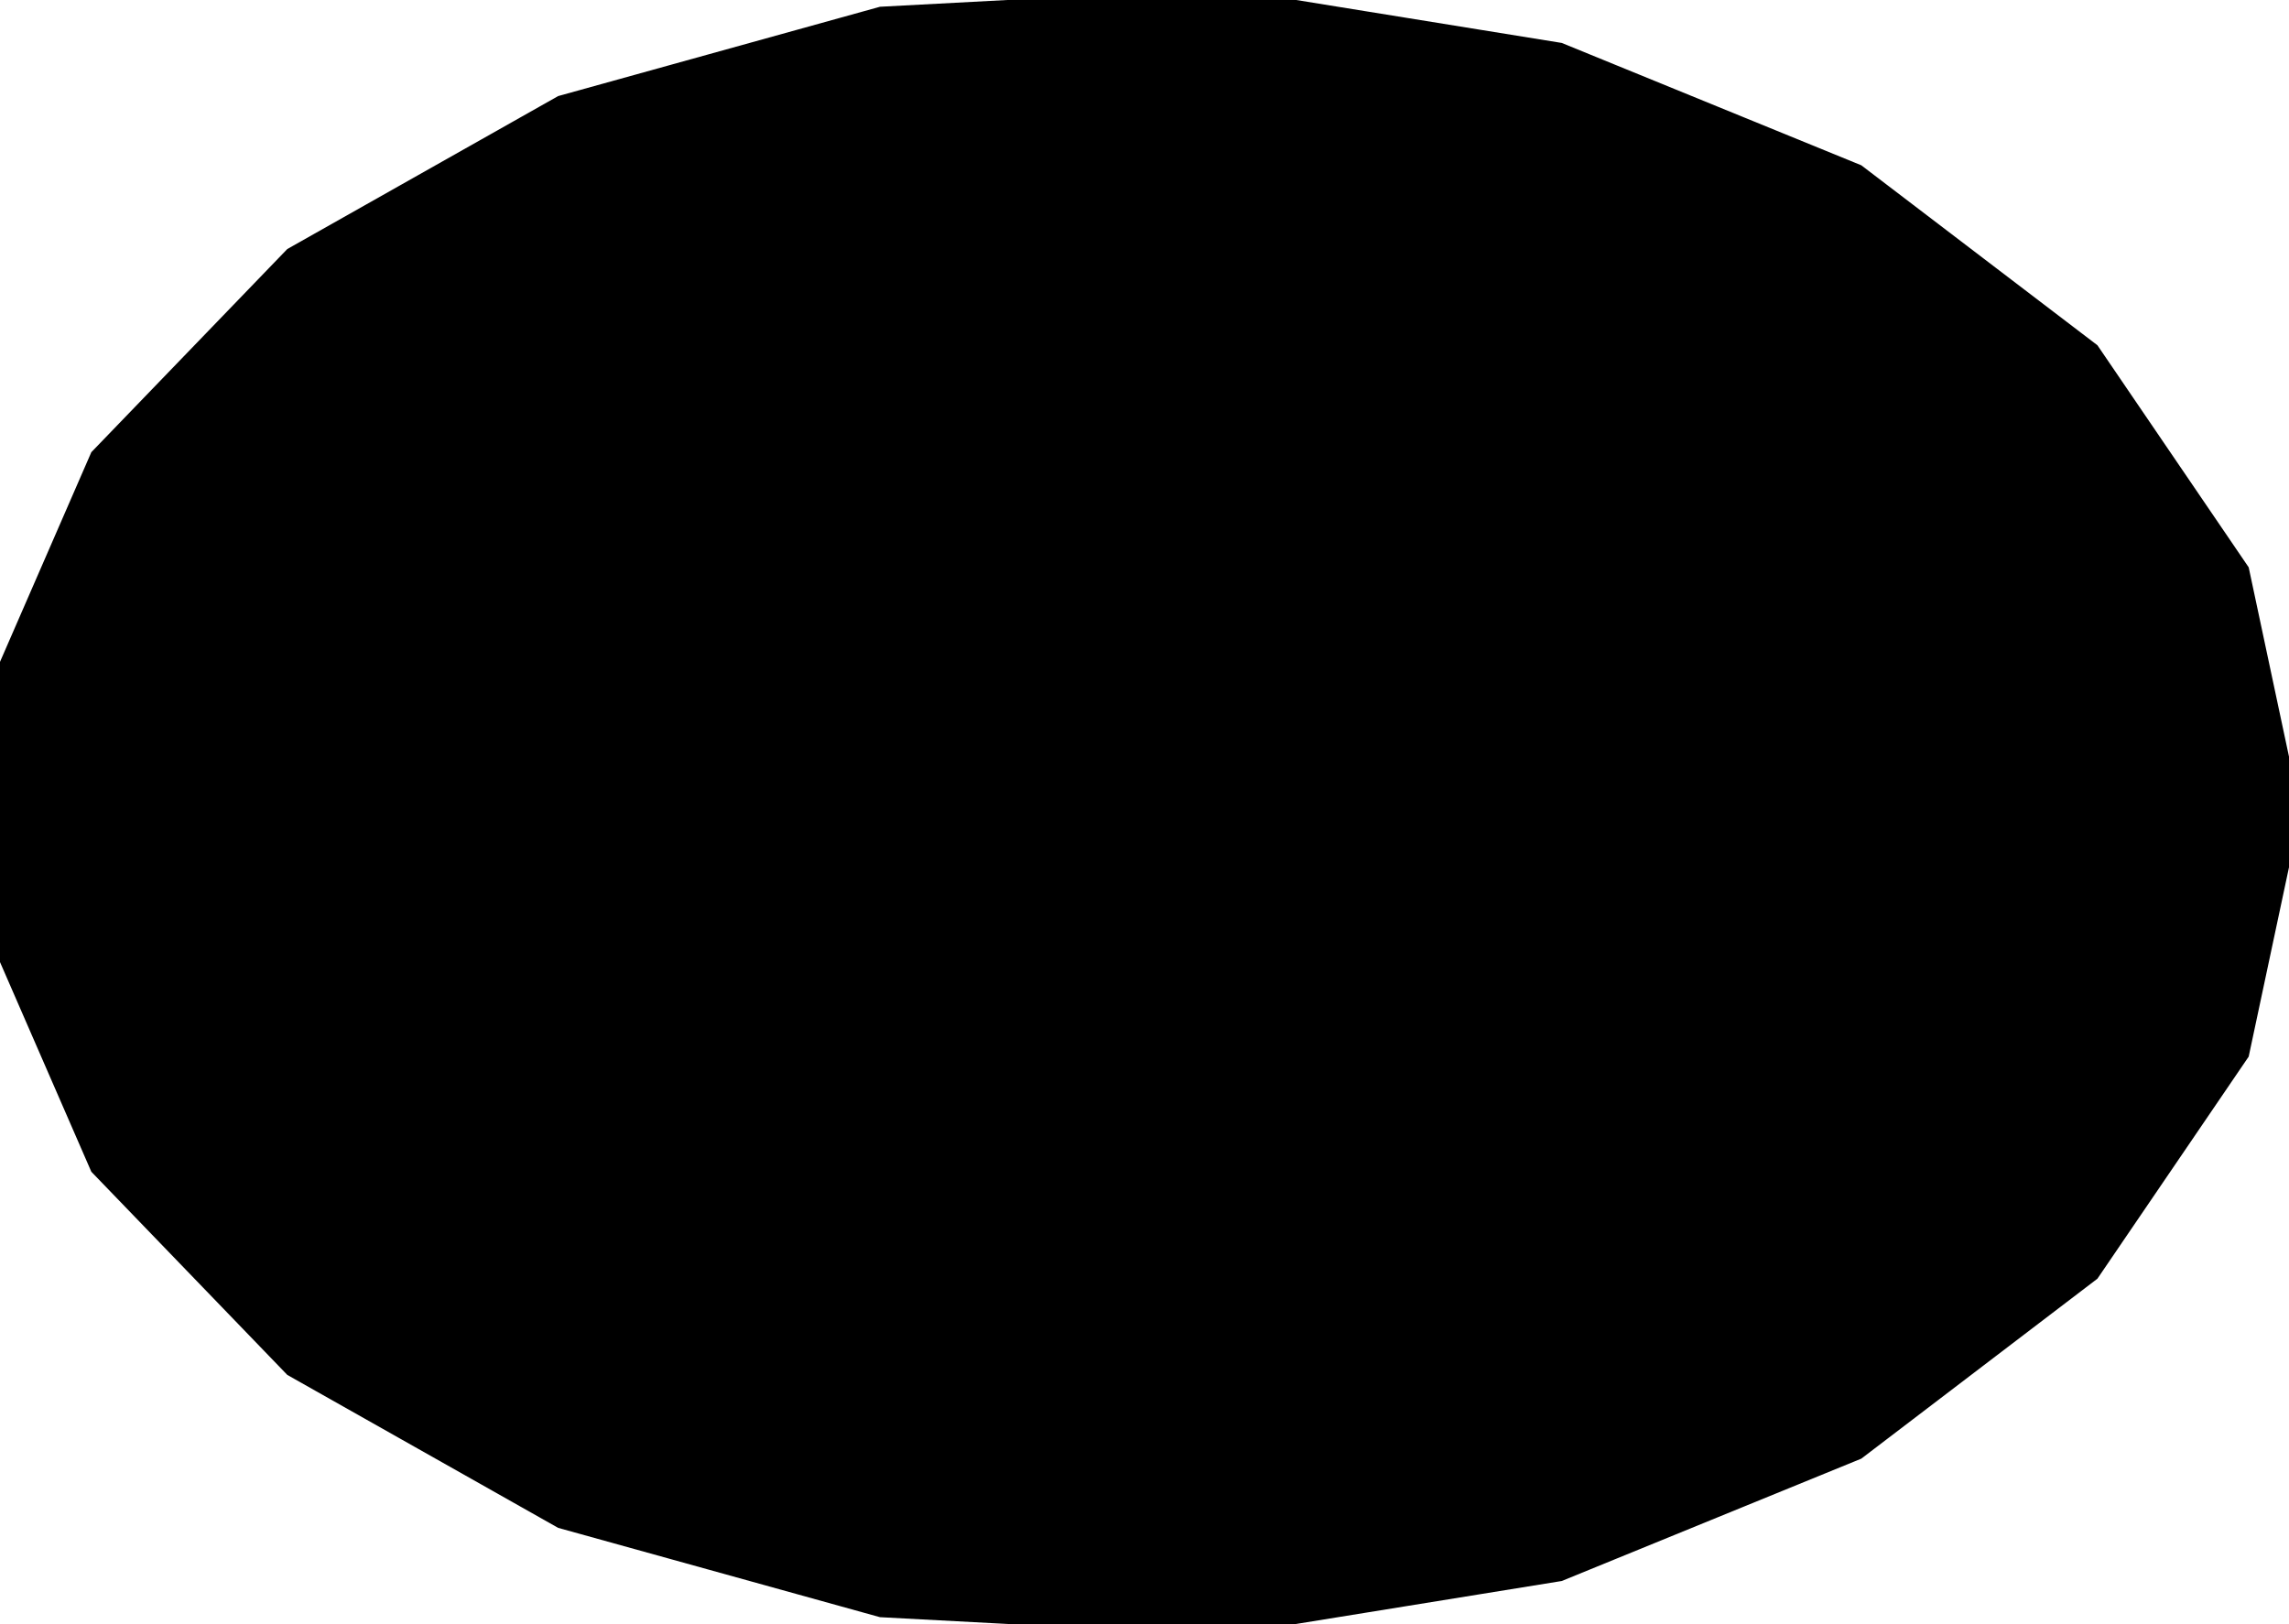
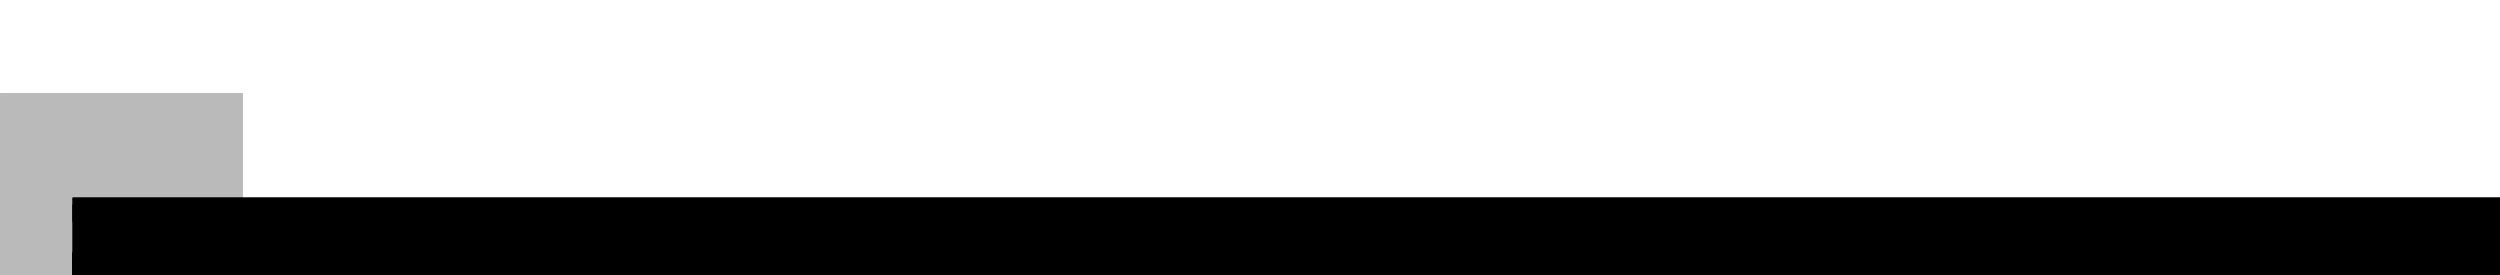
- <svg xmlns="http://www.w3.org/2000/svg" baseProfile="tiny" height="7.056mm" width="9.944mm" viewBox="-4.944 -3.528 9.944 7.056" version="1.1" stroke="black" stroke-width=".1" fill="none">
-   <path fill="#000000" stroke="#000000" d="M4.778 -1.043 L5 -2.166443703060165e-16 L4.778 1.043 L4.131 1.993 L3.117 2.766 L1.827 3.293 L0.374 3.528 L-1.113 3.449 L-2.5 3.064 L-3.665 2.406 L-4.505 1.535 L-4.944 0.527 L-4.944 -0.527 L-4.505 -1.535 L-3.665 -2.406 L-2.5 -3.064 L-1.113 -3.449 L0.374 -3.528 L1.827 -3.293 L3.117 -2.766 L4.131 -1.993 z" />
+ <svg xmlns="http://www.w3.org/2000/svg" baseProfile="tiny" height="113.117mm" width="1030mm" viewBox="-30 -75.76 1030 113.117" version="1.1" stroke="black" stroke-width=".1" fill="none">
+   <path fill="#bababa" stroke="#bababa" d="M0 34.765 L0 33.993 L70 33.993 L70 34.711 L70 34.765 z" />
+   <path fill="#bababa" stroke="#bababa" d="M70 35.004 L0 35.004 L0 36.322 L70 36.322 L70 35.097 z" />
+   <path fill="#bababa" stroke="#bababa" d="M70 28.436 L70 28.893 L70 28.927 L0 28.927 L0 28.436 z" />
+   <path fill="#bababa" stroke="#bababa" d="M70 33.929 L70 33.993 L0 33.993 L0 33.086 L70 33.086 z" />
+   <path fill="#bababa" stroke="#bababa" d="M70 31.277 L0 31.277 L0 31.379 L70 31.379 L70 31.284 z" />
+   <path fill="#bababa" stroke="#bababa" d="M70 33.086 L0 33.086 L0 32.225 L70 32.225 L70 33.026 z" />
+   <path fill="#bababa" stroke="#bababa" d="M70 28.927 L70 29.75 L70 29.812 L0 29.812 L0 28.927 z" />
+   <path fill="#bababa" stroke="#bababa" d="M70 31.001 L70 31.09 L0 31.09 L0 29.812 L70 29.812 z" />
+   <path fill="#bababa" stroke="#bababa" d="M0 31.864 L0 33.143 L70 33.143 L70 31.953 L70 31.864 z" />
+   <path fill="#bababa" stroke="#bababa" d="M70 31.379 L0 31.379 L0 31.864 L70 31.864 L70 31.413 z" />
+   <path fill="#bababa" stroke="#bababa" d="M70 31.579 L0 31.579 L0 31.277 L70 31.277 L70 31.558 z" />
+   <path fill="#bababa" stroke="#bababa" d="M70 35.004 L70 33.643 L70 33.54 L0 33.54 L0 35.004 z" />
+   <path fill="#bababa" stroke="#bababa" d="M70 28.436 L0 28.436 L0 28.381 L70 28.381 L70 28.432 z" />
+   <path fill="#bababa" stroke="#bababa" d="M70 28.381 L0 28.381 L0 28.768 L70 28.768 L70 28.408 z" />
+   <path fill="#bababa" stroke="#bababa" d="M0 30.692 L0 32.059 L70 32.059 L70 30.788 L70 30.692 z" />
+   <path fill="#bababa" stroke="#bababa" d="M70 28.824 L70 28.768 L0 28.768 L0 29.562 L70 29.562 z" />
+   <path fill="#bababa" stroke="#bababa" d="M70 29.641 L70 29.562 L0 29.562 L0 30.692 L70 30.692 z" />
+   <path fill="#bababa" stroke="#bababa" d="M70 32.163 L70 32.059 L0 32.059 L0 33.54 L70 33.54 z" />
+   <path fill="#bababa" stroke="#bababa" d="M70 57.307 L0 57.307 L0 57.609 L70 57.609 L70 57.328 z" />
+   <path fill="#bababa" stroke="#bababa" d="M0 57.609 L0 57.508 L70 57.508 L70 57.602 L70 57.609 z" />
+   <path fill="#bababa" stroke="#bababa" d="M70 60.957 L70 60.701 L70 60.681 L0 60.681 L0 60.957 z" />
+   <path fill="#bababa" stroke="#bababa" d="M0 60.957 L0 60.789 L70 60.789 L70 60.946 L70 60.957 z" />
+   <path fill="#bababa" stroke="#bababa" d="M70 57.508 L0 57.508 L0 57.023 L70 57.023 L70 57.474 z" />
+   <path fill="#bababa" stroke="#bababa" d="M70 60.124 L70 60.192 L0 60.192 L0 59.219 L70 59.219 z" />
+   <path fill="#bababa" stroke="#bababa" d="M70 60.789 L0 60.789 L0 60.192 L70 60.192 L70 60.748 z" />
+   <path fill="#bababa" stroke="#bababa" d="M70 60.035 L70 59.986 L0 59.986 L0 60.681 L70 60.681 z" />
+   <path fill="#bababa" stroke="#bababa" d="M70 54.145 L70 54.178 L70 54.312 L70 55.582 L70 55.687 L70 56.929 L70 57.023 L0 57.023 L0 55.687 L0 54.178 L0 36.044 L0 34.765 L70 34.765 L70 35.954 L70 36.044 L70 53.136 L70 53.671 L70 53.721 z" />
+   <path fill="#bababa" stroke="#bababa" d="M70 58.455 L70 55.186 L70 50.18 L70 49.834 L70 48.751 L70 37.978 L70 36.322 L0 36.322 L0 58.933 L0 59.986 L70 59.986 L70 59.006 L70 58.933 L70 58.687 L70 58.487 z" />
+   <path fill="#bababa" stroke="#bababa" d="M70 5.792 L70 6.249 L70 6.284 L0 6.284 L0 5.792 z" />
+   <path fill="#bababa" stroke="#bababa" d="M70 28.196 L70 29.001 L70 29.723 L70 29.779 L0 29.779 L0 7.168 L70 7.168 L70 12.174 L70 16.614 L70 16.983 L70 22.183 L70 22.614 L70 26.95 L70 27.299 z" />
+   <path fill="#bababa" stroke="#bababa" d="M0 7.168 L0 6.284 L70 6.284 L70 7.106 L70 7.168 z" />
+   <path fill="#bababa" stroke="#bababa" d="M0 5.738 L0 6.125 L70 6.125 L70 5.765 L70 5.738 z" />
+   <path fill="#bababa" stroke="#bababa" d="M70 8.736 L70 8.73 L0 8.73 L0 8.806 L70 8.806 z" />
+   <path fill="#bababa" stroke="#bababa" d="M70 8.706 L70 8.704 L0 8.704 L0 8.73 L70 8.73 z" />
+   <path fill="#bababa" stroke="#bababa" d="M70 8.997 L70 9.006 L0 9.006 L0 8.868 L70 8.868 z" />
+   <path fill="#bababa" stroke="#bababa" d="M0 6.918 L0 8.049 L70 8.049 L70 6.998 L70 6.918 z" />
+   <path fill="#bababa" stroke="#bababa" d="M70 10.742 L70 10.759 L0 10.759 L0 10.513 L70 10.513 z" />
+   <path fill="#bababa" stroke="#bababa" d="M0 10.896 L0 12.361 L70 12.361 L70 10.999 L70 10.896 z" />
+   <path fill="#bababa" stroke="#bababa" d="M70 11.571 L70 12.148 L70 12.192 L0 12.192 L0 11.571 z" />
+   <path fill="#bababa" stroke="#bababa" d="M70 15.343 L70 15.483 L0 15.483 L0 13.471 L70 13.471 z" />
+   <path fill="#bababa" stroke="#bababa" d="M70 33.143 L0 33.143 L0 31.09 L70 31.09 L70 32.999 z" />
+   <path fill="#bababa" stroke="#bababa" d="M70 8.049 L0 8.049 L0 9.415 L70 9.415 L70 8.144 z" />
+   <path fill="#bababa" stroke="#bababa" d="M70 13.804 L70 13.678 L0 13.678 L0 15.483 L70 15.483 z" />
+   <path fill="#bababa" stroke="#bababa" d="M70 12.361 L0 12.361 L0 13.678 L70 13.678 L70 12.453 z" />
+   <path fill="#bababa" stroke="#bababa" d="M70 12.192 L70 13.381 L70 13.471 L0 13.471 L0 12.192 z" />
+   <path fill="#bababa" stroke="#bababa" d="M70 9.415 L0 9.415 L0 10.896 L70 10.896 L70 9.519 z" />
+   <path fill="#bababa" stroke="#bababa" d="M70 11.571 L0 11.571 L0 11.42 L70 11.42 L70 11.56 z" />
+   <path fill="#bababa" stroke="#bababa" d="M70 11.42 L0 11.42 L0 10.759 L70 10.759 L70 11.374 z" />
+   <path fill="#bababa" stroke="#bababa" d="M70 10.513 L0 10.513 L0 9.652 L70 9.652 L70 10.453 z" />
+   <path fill="#bababa" stroke="#bababa" d="M70 9.006 L0 9.006 L0 9.006 L70 9.006 z" />
+   <path fill="#bababa" stroke="#bababa" d="M70 9.652 L0 9.652 L0 9.006 L70 9.006 L70 9.607 z" />
+   <path fill="#bababa" stroke="#bababa" d="M70 32.225 L0 32.225 L0 31.579 L70 31.579 L70 32.18 z" />
+   <path fill="#bababa" stroke="#bababa" d="M70 6.125 L0 6.125 L0 6.918 L70 6.918 L70 6.18 z" />
+   <path fill="#bababa" stroke="#bababa" d="M70 9.006 L0 9.006 z" />
+   <path fill="#bababa" stroke="#bababa" d="M70 8.868 L0 8.868 L0 8.704 L70 8.704 L70 8.857 z" />
+   <path fill="#bababa" stroke="#bababa" d="M70 8.965 L70 8.94 L0 8.94 L0 9.291 L70 9.291 z" />
+   <path fill="#bababa" stroke="#bababa" d="M70 8.806 L0 8.806 L0 8.94 L70 8.94 L70 8.815 z" />
+   <path fill="#bababa" stroke="#bababa" d="M70 5.792 L0 5.792 L0 5.738 L70 5.738 L70 5.789 z" />
+   <path fill="#bababa" stroke="#bababa" d="M70 56.661 L70 53.858 L70 53.647 L70 37.71 L70 36.269 L70 34.942 L70 34.734 L70 34.134 L70 34.089 L0 34.089 L0 34.734 L0 37.71 L0 53.647 L0 56.661 L0 57.307 L70 57.307 L70 56.707 z" />
+   <path fill="#bababa" stroke="#bababa" d="M70 35.313 L70 36.487 L70 36.576 L0 36.576 L0 35.313 z" />
+   <path fill="#bababa" stroke="#bababa" d="M70 35.313 L0 35.313 L0 33.873 L70 33.873 L70 35.212 z" />
+   <path fill="#bababa" stroke="#bababa" d="M70 32.286 L70 32.384 L0 32.384 L0 30.978 L70 30.978 z" />
+   <path fill="#bababa" stroke="#bababa" d="M70 28.684 L70 11.945 L70 10.57 L70 9.38 L70 9.291 L0 9.291 L0 10.57 L0 28.684 L0 30.213 L0 31.549 L70 31.549 L70 30.307 L70 30.213 L70 28.791 z" />
+   <path fill="#bababa" stroke="#bababa" d="M70 30.978 L0 30.978 L0 29.779 L70 29.779 L70 30.894 z" />
+   <path fill="#bababa" stroke="#bababa" d="M0 31.549 L0 32.321 L70 32.321 L70 31.603 L70 31.549 z" />
+   <path fill="#bababa" stroke="#bababa" d="M0 33.227 L70 33.227 z" />
+   <path fill="#bababa" stroke="#bababa" d="M70 32.321 L0 32.321 L0 33.227 L70 33.227 L70 32.384 z" />
+   <path fill="#bababa" stroke="#bababa" d="M70 33.769 L70 33.873 L0 33.873 L0 32.384 L70 32.384 z" />
+   <path fill="#bababa" stroke="#bababa" d="M0 33.227 L0 33.742 L70 33.742 L70 33.263 L70 33.227 z" />
+   <path fill="#bababa" stroke="#bababa" d="M70 33.227 L0 33.227 z" />
+   <path fill="#bababa" stroke="#bababa" d="M70 33.742 L0 33.742 L0 34.089 L70 34.089 L70 33.766 z" />
+   <path fill="#bababa" stroke="#bababa" d="M0 58.933 L0 36.322 L0 35.004 L0 33.54 L0 32.059 L0 30.692 L0 29.562 L0 28.768 L0 28.381 L0 28.436 L0 28.927 L0 29.812 L0 31.09 L0 33.143 L0 31.864 L0 31.379 L0 31.277 L0 31.579 L0 32.225 L0 33.086 L0 33.993 L0 34.765 L0 36.044 L0 54.178 L0 55.687 L0 57.023 L0 57.508 L0 57.609 L0 57.307 L0 56.661 L0 53.647 L0 37.71 L0 34.734 L0 34.089 L0 33.742 L0 33.227 L0 32.321 L0 31.549 L0 30.213 L0 28.684 L0 10.57 L0 9.291 L0 8.94 L0 8.806 L0 8.73 L0 8.704 L0 8.868 L0 9.006 L0 9.652 L0 10.513 L0 10.759 L0 11.42 L0 11.571 L0 12.192 L0 13.471 L0 15.483 L0 13.678 L0 12.361 L0 10.896 L0 9.415 L0 8.049 L0 6.918 L0 6.125 L0 5.738 L0 5.792 L0 6.284 L0 7.168 L0 29.779 L0 30.978 L0 32.384 L0 33.873 L0 35.313 L0 36.576 L0 59.219 L0 60.192 L0 60.789 L0 60.957 L0 60.681 L0 59.986 z" />
+   <path fill="#bababa" stroke="#bababa" d="M0 59.219 L0 36.576 L70 36.576 L70 57.634 L70 59.219 z" />
+   <path fill="#bababa" stroke="#bababa" d="M-30 5.1 L-30 -37.357 L70 -37.357 L70 5.1 z" />
+   <path fill="#bababa" stroke="#bababa" d="M-30 75.76 L-30 5.1 L70 5.1 L70 75.76 z" />
+   <path fill="#bababa" stroke="#bababa" d="M-30 33.303 L-30 75.76 L70 75.76 L70 33.303 z" />
+   <path fill="#bababa" stroke="#bababa" d="M-30 -37.357 L-30 33.303 L70 33.303 L70 -37.357 z" />
+   <path fill="#bababa" stroke="#bababa" d="M70 5.1 L70 -37.357 L70 33.303 L70 75.76 M70 53.136 L70 36.044 L70 35.954 L70 34.765 L70 34.711 L70 33.993 L70 33.929 L70 33.086 L70 33.026 L70 32.225 L70 32.18 L70 31.579 L70 31.558 L70 31.277 L70 31.284 L70 31.379 L70 31.413 L70 31.864 L70 31.953 L70 33.143 L70 32.999 L70 31.09 L70 31.001 L70 29.812 L70 29.75 L70 28.927 L70 28.893 L70 28.436 L70 28.432 L70 28.381 L70 28.408 L70 28.768 L70 28.824 L70 29.562 L70 29.641 L70 30.692 L70 30.788 L70 32.059 L70 32.163 L70 33.54 L70 33.643 L70 35.004 L70 35.097 L70 36.322 L70 37.978 L70 48.751 L70 49.834 L70 50.18 L70 55.186 L70 58.455 L70 58.487 L70 58.687 L70 58.933 L70 59.006 L70 59.986 L70 60.035 L70 60.681 L70 60.701 L70 60.957 L70 60.946 L70 60.789 L70 60.748 L70 60.192 L70 60.124 L70 59.219 L70 57.634 L70 36.576 L70 36.487 L70 35.313 L70 35.212 L70 33.873 L70 33.769 L70 32.384 L70 32.286 L70 30.978 L70 30.894 L70 29.779 L70 29.723 L70 29.001 L70 28.196 L70 27.299 L70 26.95 L70 22.614 L70 22.183 L70 16.983 L70 16.614 L70 12.174 L70 7.168 L70 7.106 L70 6.284 L70 6.249 L70 5.792 L70 5.789 L70 5.738 L70 5.765 L70 6.125 L70 6.18 L70 6.918 L70 6.998 L70 8.049 L70 8.144 L70 9.415 L70 9.519 L70 10.896 L70 10.999 L70 12.361 L70 12.453 L70 13.678 L70 13.804 L70 15.483 L70 15.343 L70 13.471 L70 13.381 L70 12.192 L70 12.148 L70 11.571 L70 11.56 L70 11.42 L70 11.374 L70 10.759 L70 10.742 L70 10.513 L70 10.453 L70 9.652 L70 9.607 L70 9.006 L70 9.006 L70 9.006 L70 9.006 L70 9.006 L70 8.997 L70 8.868 L70 8.857 L70 8.704 L70 8.706 L70 8.73 L70 8.736 L70 8.806 L70 8.815 L70 8.94 L70 8.965 L70 9.291 L70 9.38 L70 10.57 L70 11.945 L70 28.684 L70 28.791 L70 30.213 L70 30.307 L70 31.549 L70 31.603 L70 32.321 L70 32.384 L70 33.227 L70 33.227 L70 33.227 L70 33.227 L70 33.227 L70 33.263 L70 33.742 L70 33.766 L70 34.089 L70 34.089 L70 34.089 L70 34.134 L70 34.734 L70 34.942 L70 36.269 L70 37.71 L70 53.647 L70 53.858 L70 56.661 L70 56.707 L70 57.307 L70 57.328 L70 57.609 L70 57.602 L70 57.508 L70 57.474 L70 57.023 L70 56.929 L70 55.687 L70 55.582 L70 54.312 L70 54.178 L70 54.145 L70 53.721 L70 53.671 z" />
+   <path fill="#bababa" stroke="#bababa" d="M-30 -37.357 L-30 5.1 L-30 75.76 L-30 33.303 z" />
+   <path fill="#000000" stroke="#000000" d="M1000 36.576 L0 36.576 L0 59.219 L1000 59.219 z" />
+   <path fill="#000000" stroke="#000000" d="M1000 35.313 L0 35.313 L0 36.576 L1000 36.576 z" />
+   <path fill="#000000" stroke="#000000" d="M1000 33.873 L0 33.873 L0 35.313 L1000 35.313 z" />
+   <path fill="#000000" stroke="#000000" d="M1000 30.978 L0 30.978 L0 32.384 L1000 32.384 z" />
+   <path fill="#000000" stroke="#000000" d="M1000 28.895 L0 28.895 L0 29.779 L1000 29.779 z" />
+   <path fill="#000000" stroke="#000000" d="M1000 28.404 L0 28.404 L0 28.895 L1000 28.895 z" />
+   <path fill="#000000" stroke="#000000" d="M1000 28.684 L0 28.684 L0 28.349 L1000 28.349 z" />
+   <path fill="#000000" stroke="#000000" d="M1000 28.349 L0 28.349 L0 28.404 L1000 28.404 z" />
+   <path fill="#000000" stroke="#000000" d="M0 30.213 L0 28.684 L1000 28.684 L1000 30.213 L1000 31.549 L0 31.549 z" />
+   <path fill="#000000" stroke="#000000" d="M1000 29.779 L0 29.779 L0 30.978 L1000 30.978 z" />
+   <path fill="#000000" stroke="#000000" d="M1000 32.321 L0 32.321 L0 31.549 L1000 31.549 z" />
+   <path fill="#000000" stroke="#000000" d="M1000 33.227 L0 33.227 z" />
+   <path fill="#000000" stroke="#000000" d="M1000 33.227 L0 33.227 L0 32.321 L1000 32.321 z" />
+   <path fill="#000000" stroke="#000000" d="M1000 32.384 L0 32.384 L0 33.873 L1000 33.873 z" />
+   <path fill="#000000" stroke="#000000" d="M1000 33.742 L0 33.742 L0 33.227 L1000 33.227 z" />
+   <path fill="#000000" stroke="#000000" d="M1000 34.089 L0 34.089 L0 33.742 L1000 33.742 z" />
+   <path fill="#000000" stroke="#000000" d="M1000 33.227 L0 33.227 z" />
+   <path fill="#000000" stroke="#000000" d="M0 34.734 L0 34.089 L1000 34.089 L1000 34.734 L1000 56.661 L1000 57.307 L0 57.307 L0 56.661 z" />
+   <path fill="#000000" stroke="#000000" d="M1000 57.609 L0 57.609 L0 57.307 L1000 57.307 z" />
+   <path fill="#000000" stroke="#000000" d="M1000 57.508 L0 57.508 L0 57.609 L1000 57.609 z" />
+   <path fill="#000000" stroke="#000000" d="M1000 60.957 L0 60.957 L0 60.681 L1000 60.681 z" />
+   <path fill="#000000" stroke="#000000" d="M1000 60.789 L0 60.789 L0 60.957 L1000 60.957 z" />
+   <path fill="#000000" stroke="#000000" d="M1000 57.023 L0 57.023 L0 57.508 L1000 57.508 z" />
+   <path fill="#000000" stroke="#000000" d="M1000 59.219 L0 59.219 L0 60.192 L1000 60.192 z" />
+   <path fill="#000000" stroke="#000000" d="M1000 60.192 L0 60.192 L0 60.789 L1000 60.789 z" />
+   <path fill="#000000" stroke="#000000" d="M1000 54.67 L0 54.67 L0 54.178 L1000 54.178 z" />
+   <path fill="#000000" stroke="#000000" d="M1000 56.151 L0 56.151 L0 54.67 L1000 54.67 z" />
+   <path fill="#000000" stroke="#000000" d="M1000 60.681 L0 60.681 L0 59.986 L1000 59.986 z" />
+   <path fill="#000000" stroke="#000000" d="M1000 54.178 L0 54.178 L0 55.687 L0 57.023 L1000 57.023 L1000 55.687 z" />
+   <path fill="#000000" stroke="#000000" d="M1000 58.933 L0 58.933 L0 57.616 L1000 57.616 z" />
+   <path fill="#000000" stroke="#000000" d="M1000 59.986 L0 59.986 L0 58.933 L1000 58.933 z" />
+   <path fill="#000000" stroke="#000000" d="M1000 57.616 L0 57.616 L0 56.151 L1000 56.151 z" />
+   <path fill="#000000" stroke="#000000" d="M1000 36.576 L1000 59.219 L1000 60.192 L1000 60.789 L1000 60.957 L1000 60.681 L1000 59.986 L1000 58.933 L1000 57.616 L1000 56.151 L1000 54.67 L1000 54.178 L1000 55.687 L1000 57.023 L1000 57.508 L1000 57.609 L1000 57.307 L1000 56.661 L1000 34.734 L1000 34.089 L1000 33.742 L1000 33.227 L1000 32.321 L1000 31.549 L1000 30.213 L1000 28.684 L1000 28.349 L1000 28.404 L1000 28.895 L1000 29.779 L1000 30.978 L1000 32.384 L1000 33.873 L1000 35.313 z" />
+   <path fill="#000000" stroke="#000000" d="M0 59.219 L0 36.576 L0 35.313 L0 33.873 L0 32.384 L0 30.978 L0 29.779 L0 28.895 L0 28.404 L0 28.349 L0 28.684 L0 30.213 L0 31.549 L0 32.321 L0 33.227 L0 33.742 L0 34.089 L0 34.734 L0 56.661 L0 57.307 L0 57.609 L0 57.508 L0 57.023 L0 55.687 L0 54.178 L0 54.67 L0 56.151 L0 57.616 L0 58.933 L0 59.986 L0 60.681 L0 60.957 L0 60.789 L0 60.192 z" />
+   <path fill="#000000" stroke="#000000" d="M1000 36.576 L0 36.576 L0 37.549 L1000 37.549 z" />
+   <path fill="#000000" stroke="#000000" d="M1000 35.313 L0 35.313 L0 36.576 L1000 36.576 z" />
+   <path fill="#000000" stroke="#000000" d="M1000 33.227 L0 33.227 L0 32.321 L1000 32.321 z" />
+   <path fill="#000000" stroke="#000000" d="M1000 33.873 L0 33.873 L0 35.313 L1000 35.313 z" />
+   <path fill="#000000" stroke="#000000" d="M1000 5.792 L0 5.792 L0 6.284 L1000 6.284 z" />
+   <path fill="#000000" stroke="#000000" d="M1000 29.779 L0 29.779 L0 30.978 L1000 30.978 z" />
+   <path fill="#000000" stroke="#000000" d="M1000 7.168 L0 7.168 L0 29.779 L1000 29.779 z" />
+   <path fill="#000000" stroke="#000000" d="M1000 6.284 L0 6.284 L0 7.168 L1000 7.168 z" />
+   <path fill="#000000" stroke="#000000" d="M1000 30.978 L0 30.978 L0 32.384 L1000 32.384 z" />
+   <path fill="#000000" stroke="#000000" d="M1000 6.125 L0 6.125 L0 5.738 L1000 5.738 z" />
+   <path fill="#000000" stroke="#000000" d="M1000 8.806 L0 8.806 L0 8.73 L1000 8.73 z" />
+   <path fill="#000000" stroke="#000000" d="M1000 8.73 L0 8.73 L0 8.704 L1000 8.704 z" />
+   <path fill="#000000" stroke="#000000" d="M1000 8.868 L0 8.868 L0 9.006 L1000 9.006 z" />
+   <path fill="#000000" stroke="#000000" d="M1000 8.049 L0 8.049 L0 6.918 L1000 6.918 z" />
+   <path fill="#000000" stroke="#000000" d="M1000 10.513 L0 10.513 L0 10.759 L1000 10.759 z" />
+   <path fill="#000000" stroke="#000000" d="M1000 12.361 L0 12.361 L0 10.896 L1000 10.896 z" />
+   <path fill="#000000" stroke="#000000" d="M1000 11.571 L0 11.571 L0 12.192 L1000 12.192 z" />
+   <path fill="#000000" stroke="#000000" d="M1000 13.471 L0 13.471 L0 15.483 L1000 15.483 z" />
+   <path fill="#000000" stroke="#000000" d="M1000 9.415 L0 9.415 L0 8.049 L1000 8.049 z" />
+   <path fill="#000000" stroke="#000000" d="M1000 15.483 L0 15.483 L0 13.678 L1000 13.678 z" />
+   <path fill="#000000" stroke="#000000" d="M1000 13.678 L0 13.678 L0 12.361 L1000 12.361 z" />
+   <path fill="#000000" stroke="#000000" d="M1000 12.192 L0 12.192 L0 13.471 L1000 13.471 z" />
+   <path fill="#000000" stroke="#000000" d="M1000 10.896 L0 10.896 L0 9.415 L1000 9.415 z" />
+   <path fill="#000000" stroke="#000000" d="M1000 11.42 L0 11.42 L0 11.571 L1000 11.571 z" />
+   <path fill="#000000" stroke="#000000" d="M1000 10.759 L0 10.759 L0 11.42 L1000 11.42 z" />
+   <path fill="#000000" stroke="#000000" d="M1000 9.652 L0 9.652 L0 10.513 L1000 10.513 z" />
+   <path fill="#000000" stroke="#000000" d="M1000 9.006 L0 9.006 z" />
+   <path fill="#000000" stroke="#000000" d="M1000 9.006 L0 9.006 L0 9.652 L1000 9.652 z" />
+   <path fill="#000000" stroke="#000000" d="M1000 6.918 L0 6.918 L0 6.125 L1000 6.125 z" />
+   <path fill="#000000" stroke="#000000" d="M1000 8.704 L0 8.704 L0 8.868 L1000 8.868 z" />
+   <path fill="#000000" stroke="#000000" d="M1000 9.006 L0 9.006 z" />
+   <path fill="#000000" stroke="#000000" d="M1000 9.291 L0 9.291 L0 8.94 L1000 8.94 z" />
+   <path fill="#000000" stroke="#000000" d="M1000 8.94 L0 8.94 L0 8.806 L1000 8.806 z" />
+   <path fill="#000000" stroke="#000000" d="M1000 32.384 L0 32.384 L0 33.873 L1000 33.873 z" />
+   <path fill="#000000" stroke="#000000" d="M0 10.57 L0 9.291 L1000 9.291 L1000 10.57 L1000 30.213 L1000 31.549 L0 31.549 L0 30.213 z" />
+   <path fill="#000000" stroke="#000000" d="M1000 5.738 L0 5.738 L0 5.792 L1000 5.792 z" />
+   <path fill="#000000" stroke="#000000" d="M1000 32.321 L0 32.321 L0 31.549 L1000 31.549 z" />
+   <path fill="#000000" stroke="#000000" d="M1000 33.227 L0 33.227 z" />
+   <path fill="#000000" stroke="#000000" d="M1000 33.742 L0 33.742 L0 33.227 L1000 33.227 z" />
+   <path fill="#000000" stroke="#000000" d="M1000 34.089 L0 34.089 L0 33.742 L1000 33.742 z" />
+   <path fill="#000000" stroke="#000000" d="M1000 33.227 L0 33.227 z" />
+   <path fill="#000000" stroke="#000000" d="M1000 37.549 L0 37.549 L0 38.146 L1000 38.146 z" />
+   <path fill="#000000" stroke="#000000" d="M0 34.089 L1000 34.089 L1000 34.734 L1000 37.71 L0 37.71 L0 34.734 z" />
+   <path fill="#000000" stroke="#000000" d="M1000 38.146 L0 38.146 L0 38.314 L1000 38.314 z" />
+   <path fill="#000000" stroke="#000000" d="M1000 38.038 L0 38.038 L0 37.71 L1000 37.71 z" />
+   <path fill="#000000" stroke="#000000" d="M1000 38.314 L0 38.314 L0 38.038 L1000 38.038 z" />
+   <path fill="#000000" stroke="#000000" d="M1000 36.576 L1000 37.549 L1000 38.146 L1000 38.314 L1000 38.038 L1000 37.71 L1000 34.734 L1000 34.089 L1000 33.742 L1000 33.227 L1000 32.321 L1000 31.549 L1000 30.213 L1000 10.57 L1000 9.291 L1000 8.94 L1000 8.806 L1000 8.73 L1000 8.704 L1000 8.868 L1000 9.006 L1000 9.652 L1000 10.513 L1000 10.759 L1000 11.42 L1000 11.571 L1000 12.192 L1000 13.471 L1000 15.483 L1000 13.678 L1000 12.361 L1000 10.896 L1000 9.415 L1000 8.049 L1000 6.918 L1000 6.125 L1000 5.738 L1000 5.792 L1000 6.284 L1000 7.168 L1000 29.779 L1000 30.978 L1000 32.384 L1000 33.873 L1000 35.313 z" />
+   <path fill="#000000" stroke="#000000" d="M0 37.549 L0 36.576 L0 35.313 L0 33.873 L0 32.384 L0 30.978 L0 29.779 L0 7.168 L0 6.284 L0 5.792 L0 5.738 L0 6.125 L0 6.918 L0 8.049 L0 9.415 L0 10.896 L0 12.361 L0 13.678 L0 15.483 L0 13.471 L0 12.192 L0 11.571 L0 11.42 L0 10.759 L0 10.513 L0 9.652 L0 9.006 L0 8.868 L0 8.704 L0 8.73 L0 8.806 L0 8.94 L0 9.291 L0 10.57 L0 30.213 L0 31.549 L0 32.321 L0 33.227 L0 33.742 L0 34.089 L0 34.734 L0 37.71 L0 38.038 L0 38.314 L0 38.146 z" />
+   <path fill="#000000" stroke="#000000" d="M1000 59.219 L0 59.219 L0 60.192 L1000 60.192 z" />
+   <path fill="#000000" stroke="#000000" d="M1000 57.957 L0 57.957 L0 59.219 L1000 59.219 z" />
+   <path fill="#000000" stroke="#000000" d="M1000 60.192 L0 60.192 L0 60.789 L1000 60.789 z" />
+   <path fill="#000000" stroke="#000000" d="M1000 56.517 L0 56.517 L0 57.957 L1000 57.957 z" />
+   <path fill="#000000" stroke="#000000" d="M1000 60.789 L0 60.789 L0 60.957 L1000 60.957 z" />
+   <path fill="#000000" stroke="#000000" d="M1000 55.028 L0 55.028 L0 56.517 L1000 56.517 z" />
+   <path fill="#000000" stroke="#000000" d="M1000 60.957 L0 60.957 L0 60.681 L1000 60.681 z" />
+   <path fill="#000000" stroke="#000000" d="M1000 60.681 L0 60.681 L0 59.986 L1000 59.986 z" />
+   <path fill="#000000" stroke="#000000" d="M1000 57.023 L0 57.023 L0 57.508 L1000 57.508 z" />
+   <path fill="#000000" stroke="#000000" d="M1000 59.986 L0 59.986 L0 36.322 L1000 36.322 z" />
+   <path fill="#000000" stroke="#000000" d="M1000 33.993 L0 33.993 L0 34.765 L1000 34.765 z" />
+   <path fill="#000000" stroke="#000000" d="M1000 36.322 L0 36.322 L0 35.004 L1000 35.004 z" />
+   <path fill="#000000" stroke="#000000" d="M1000 28.436 L0 28.436 L0 28.927 L1000 28.927 z" />
+   <path fill="#000000" stroke="#000000" d="M1000 33.086 L0 33.086 L0 33.993 L1000 33.993 z" />
+   <path fill="#000000" stroke="#000000" d="M1000 31.379 L0 31.379 L0 31.277 L1000 31.277 z" />
+   <path fill="#000000" stroke="#000000" d="M1000 32.225 L0 32.225 L0 33.086 L1000 33.086 z" />
+   <path fill="#000000" stroke="#000000" d="M1000 28.927 L0 28.927 L0 29.812 L1000 29.812 z" />
+   <path fill="#000000" stroke="#000000" d="M1000 29.812 L0 29.812 L0 31.09 L1000 31.09 z" />
+   <path fill="#000000" stroke="#000000" d="M1000 57.609 L0 57.609 L0 57.307 L1000 57.307 z" />
+   <path fill="#000000" stroke="#000000" d="M1000 33.143 L0 33.143 L0 31.864 L1000 31.864 z" />
+   <path fill="#000000" stroke="#000000" d="M1000 31.09 L0 31.09 L0 33.143 L1000 33.143 z" />
+   <path fill="#000000" stroke="#000000" d="M1000 31.864 L0 31.864 L0 31.379 L1000 31.379 z" />
+   <path fill="#000000" stroke="#000000" d="M1000 31.579 L0 31.579 L0 32.225 L1000 32.225 z" />
+   <path fill="#000000" stroke="#000000" d="M1000 31.277 L0 31.277 L0 31.579 L1000 31.579 z" />
+   <path fill="#000000" stroke="#000000" d="M1000 35.004 L0 35.004 L0 33.54 L1000 33.54 z" />
+   <path fill="#000000" stroke="#000000" d="M1000 28.381 L0 28.381 L0 28.436 L1000 28.436 z" />
+   <path fill="#000000" stroke="#000000" d="M1000 28.768 L0 28.768 L0 28.381 L1000 28.381 z" />
+   <path fill="#000000" stroke="#000000" d="M1000 32.059 L0 32.059 L0 30.692 L1000 30.692 z" />
+   <path fill="#000000" stroke="#000000" d="M1000 29.562 L0 29.562 L0 28.768 L1000 28.768 z" />
+   <path fill="#000000" stroke="#000000" d="M1000 30.692 L0 30.692 L0 29.562 L1000 29.562 z" />
+   <path fill="#000000" stroke="#000000" d="M1000 33.54 L0 33.54 L0 32.059 L1000 32.059 z" />
+   <path fill="#000000" stroke="#000000" d="M1000 57.508 L0 57.508 L0 57.609 L1000 57.609 z" />
+   <path fill="#000000" stroke="#000000" d="M1000 34.765 L0 34.765 L0 36.044 L0 55.687 L0 57.023 L1000 57.023 L1000 55.687 L1000 36.044 z" />
+   <path fill="#000000" stroke="#000000" d="M1000 57.307 L0 57.307 L0 56.661 L0 53.647 L1000 53.647 L1000 56.661 z" />
+   <path fill="#000000" stroke="#000000" d="M1000 53.647 L0 53.647 L0 55.028 L1000 55.028 z" />
+   <path fill="#000000" stroke="#000000" d="M1000 59.219 L1000 60.192 L1000 60.789 L1000 60.957 L1000 60.681 L1000 59.986 L1000 36.322 L1000 35.004 L1000 33.54 L1000 32.059 L1000 30.692 L1000 29.562 L1000 28.768 L1000 28.381 L1000 28.436 L1000 28.927 L1000 29.812 L1000 31.09 L1000 33.143 L1000 31.864 L1000 31.379 L1000 31.277 L1000 31.579 L1000 32.225 L1000 33.086 L1000 33.993 L1000 34.765 L1000 36.044 L1000 55.687 L1000 57.023 L1000 57.508 L1000 57.609 L1000 57.307 L1000 56.661 L1000 53.647 L1000 55.028 L1000 56.517 L1000 57.957 z" />
+   <path fill="#000000" stroke="#000000" d="M0 59.219 L0 57.957 L0 56.517 L0 55.028 L0 53.647 L0 56.661 L0 57.307 L0 57.609 L0 57.508 L0 57.023 L0 55.687 L0 36.044 L0 34.765 L0 33.993 L0 33.086 L0 32.225 L0 31.579 L0 31.277 L0 31.379 L0 31.864 L0 33.143 L0 31.09 L0 29.812 L0 28.927 L0 28.436 L0 28.381 L0 28.768 L0 29.562 L0 30.692 L0 32.059 L0 33.54 L0 35.004 L0 36.322 L0 59.986 L0 60.681 L0 60.957 L0 60.789 L0 60.192 z" />
</svg>
